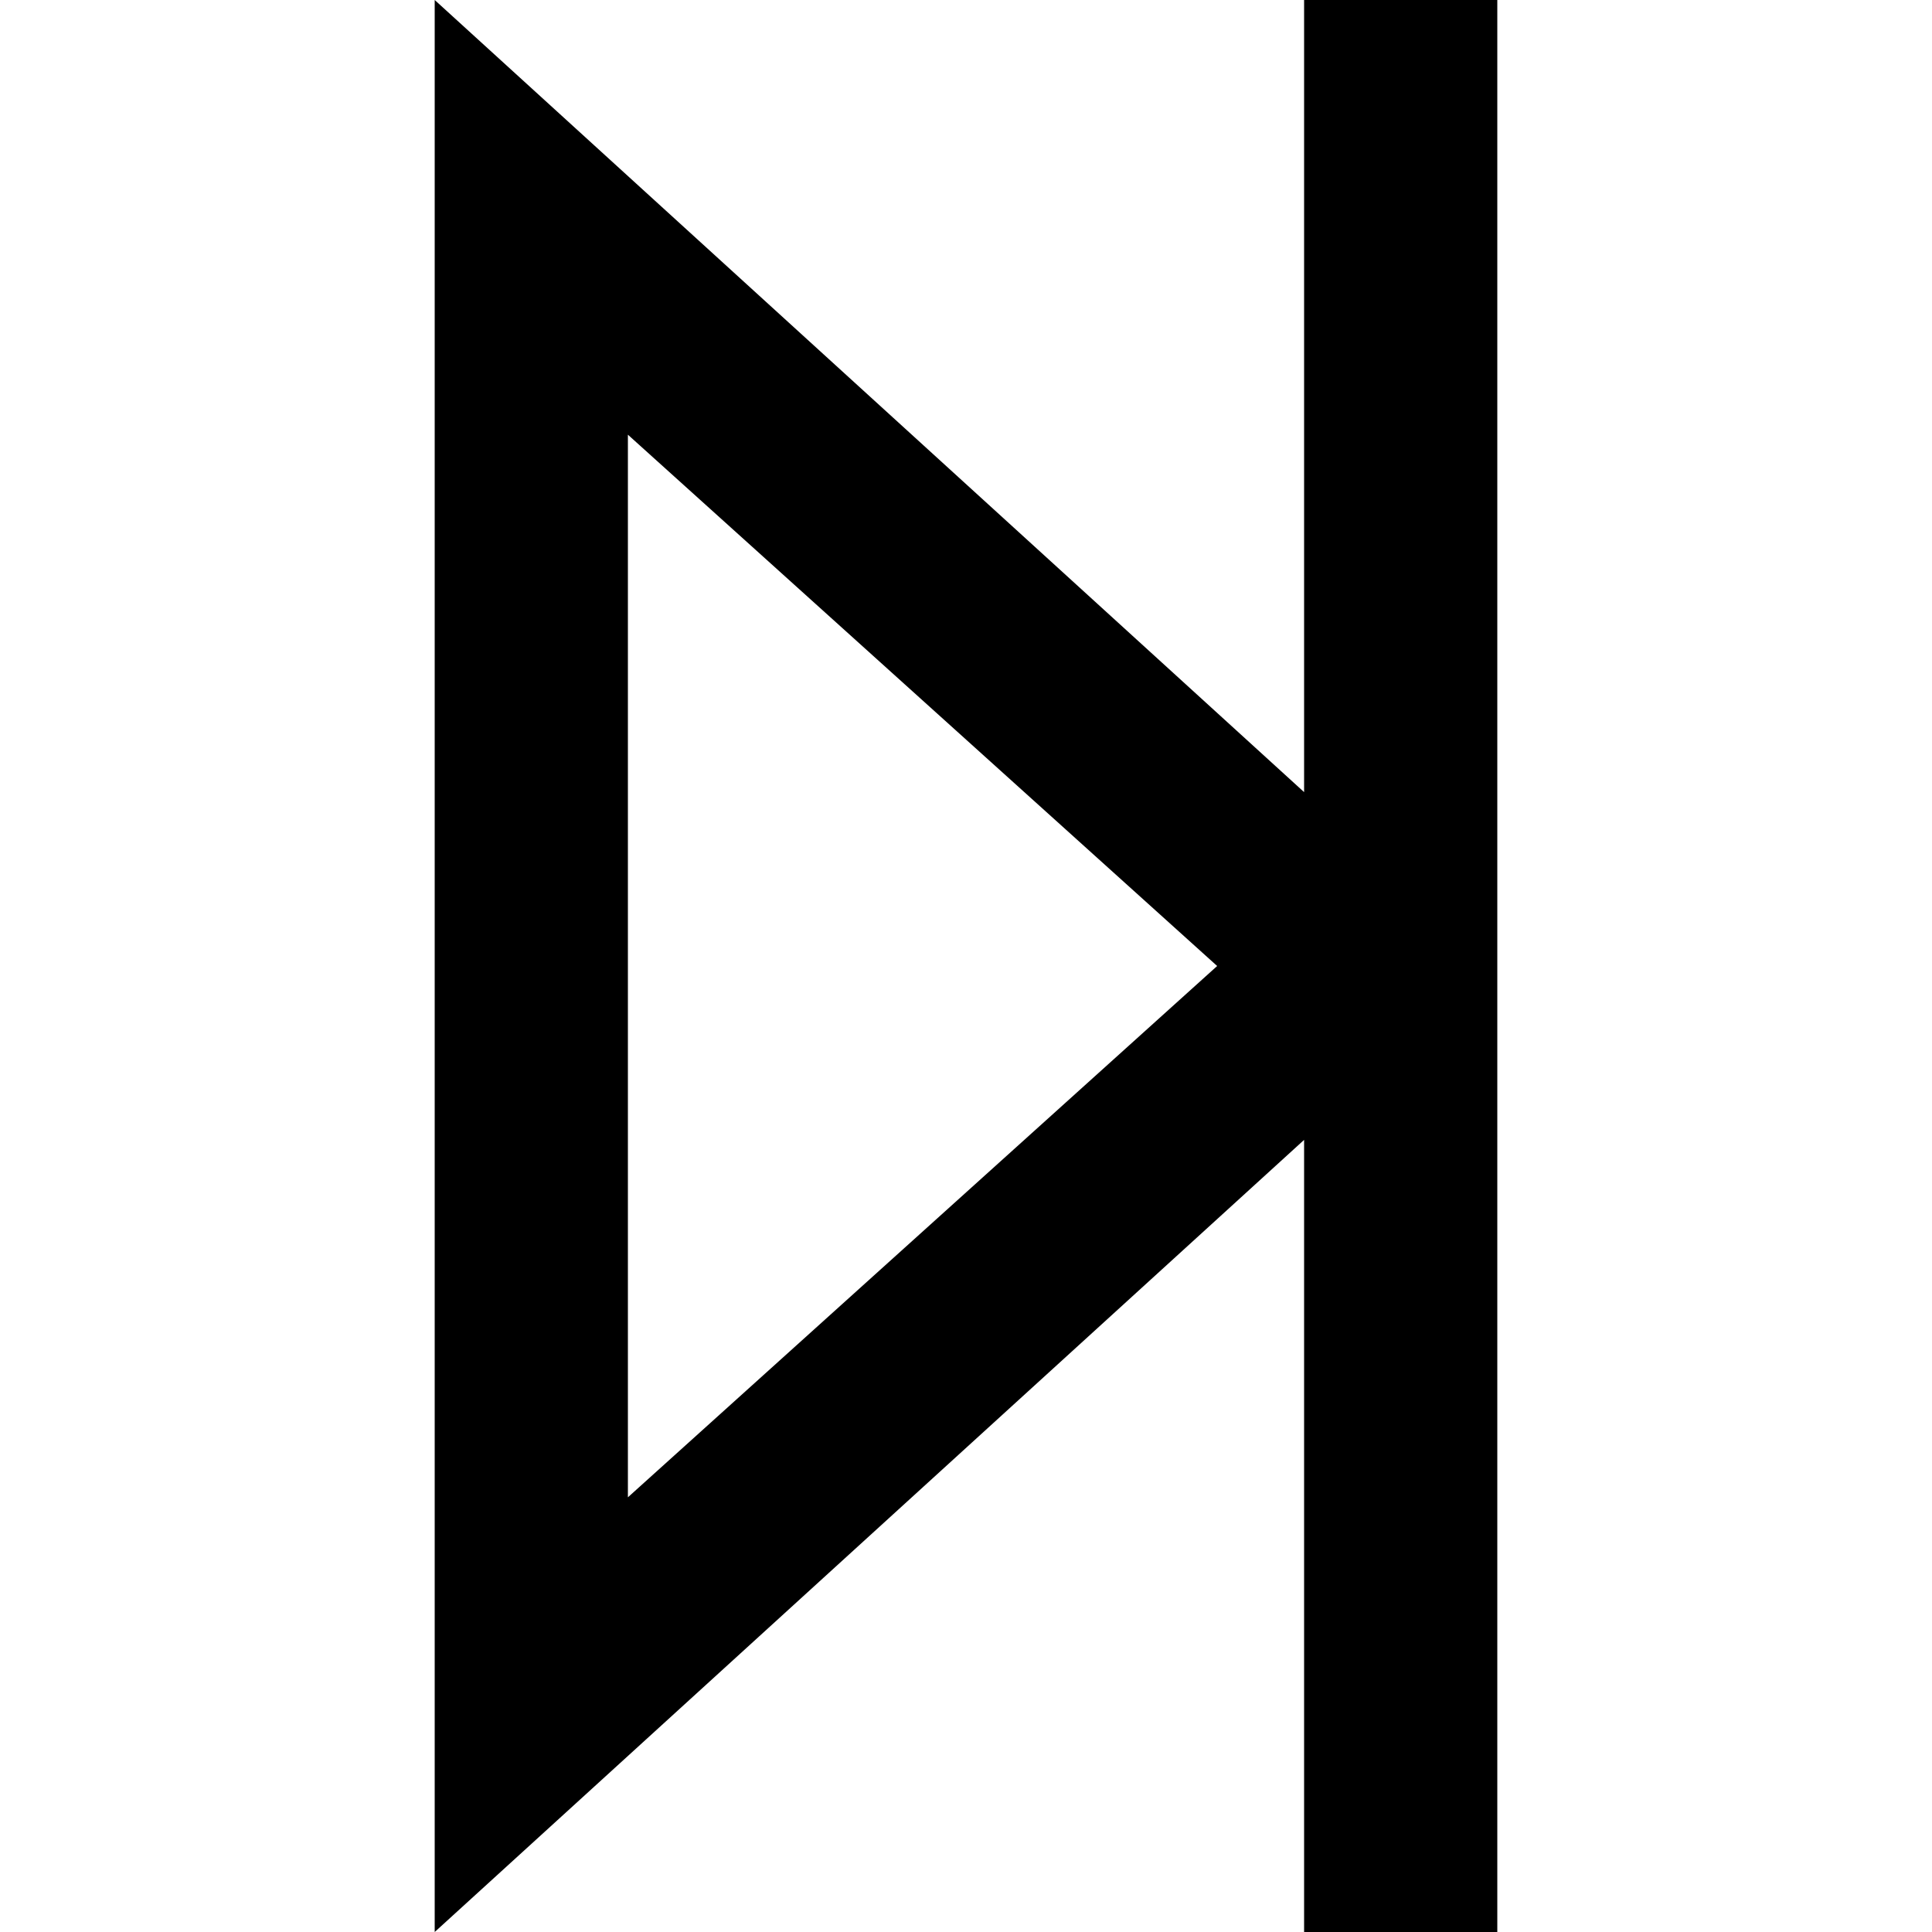
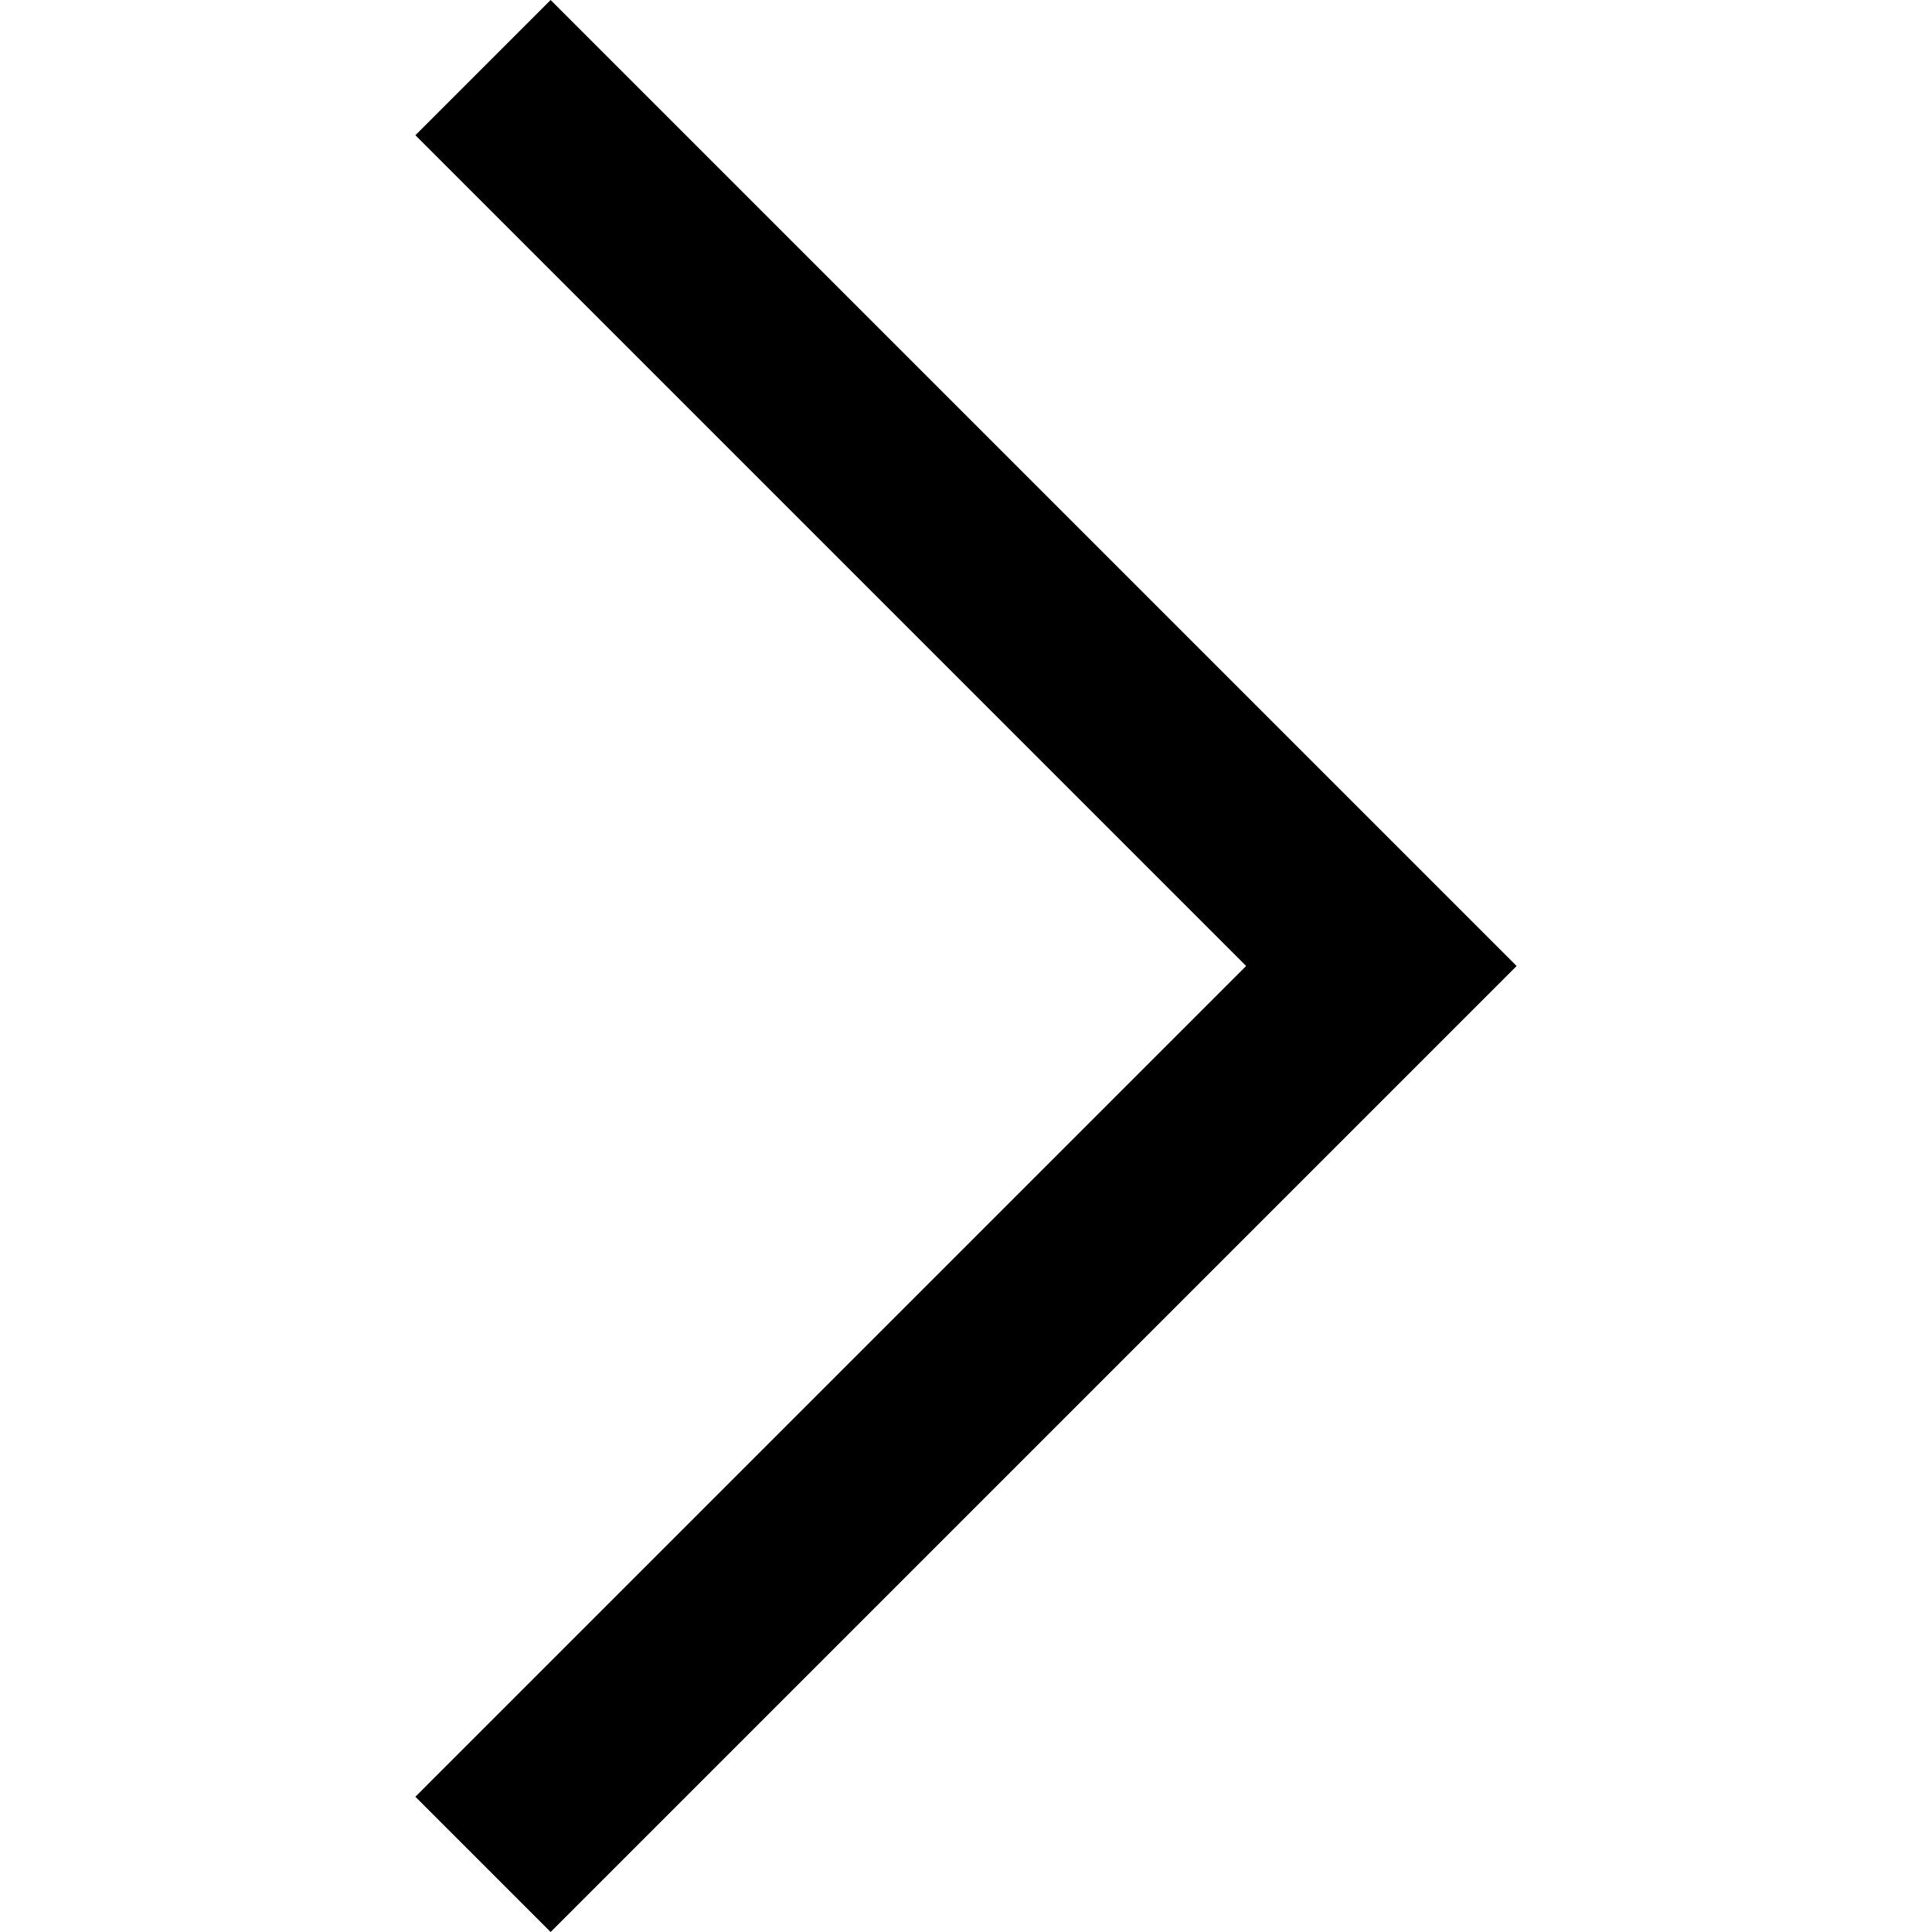
<svg xmlns="http://www.w3.org/2000/svg" height="100px" width="100px" version="1.1" x="0px" y="0px" viewBox="0 0 20 20" enable-background="new 0 0 20 20" xml:space="preserve">
-   <path d="M15.5,0h-2v8.2L4.5,0v20l9-8.2V20h2V0z M6.5,15.5v-11l6.1,5.5L6.5,15.5z" />
+   <polygon points="5.7,0 4.3,1.4 12.9,10 4.3,18.6 5.7,20 15.7,10 " />
</svg>
